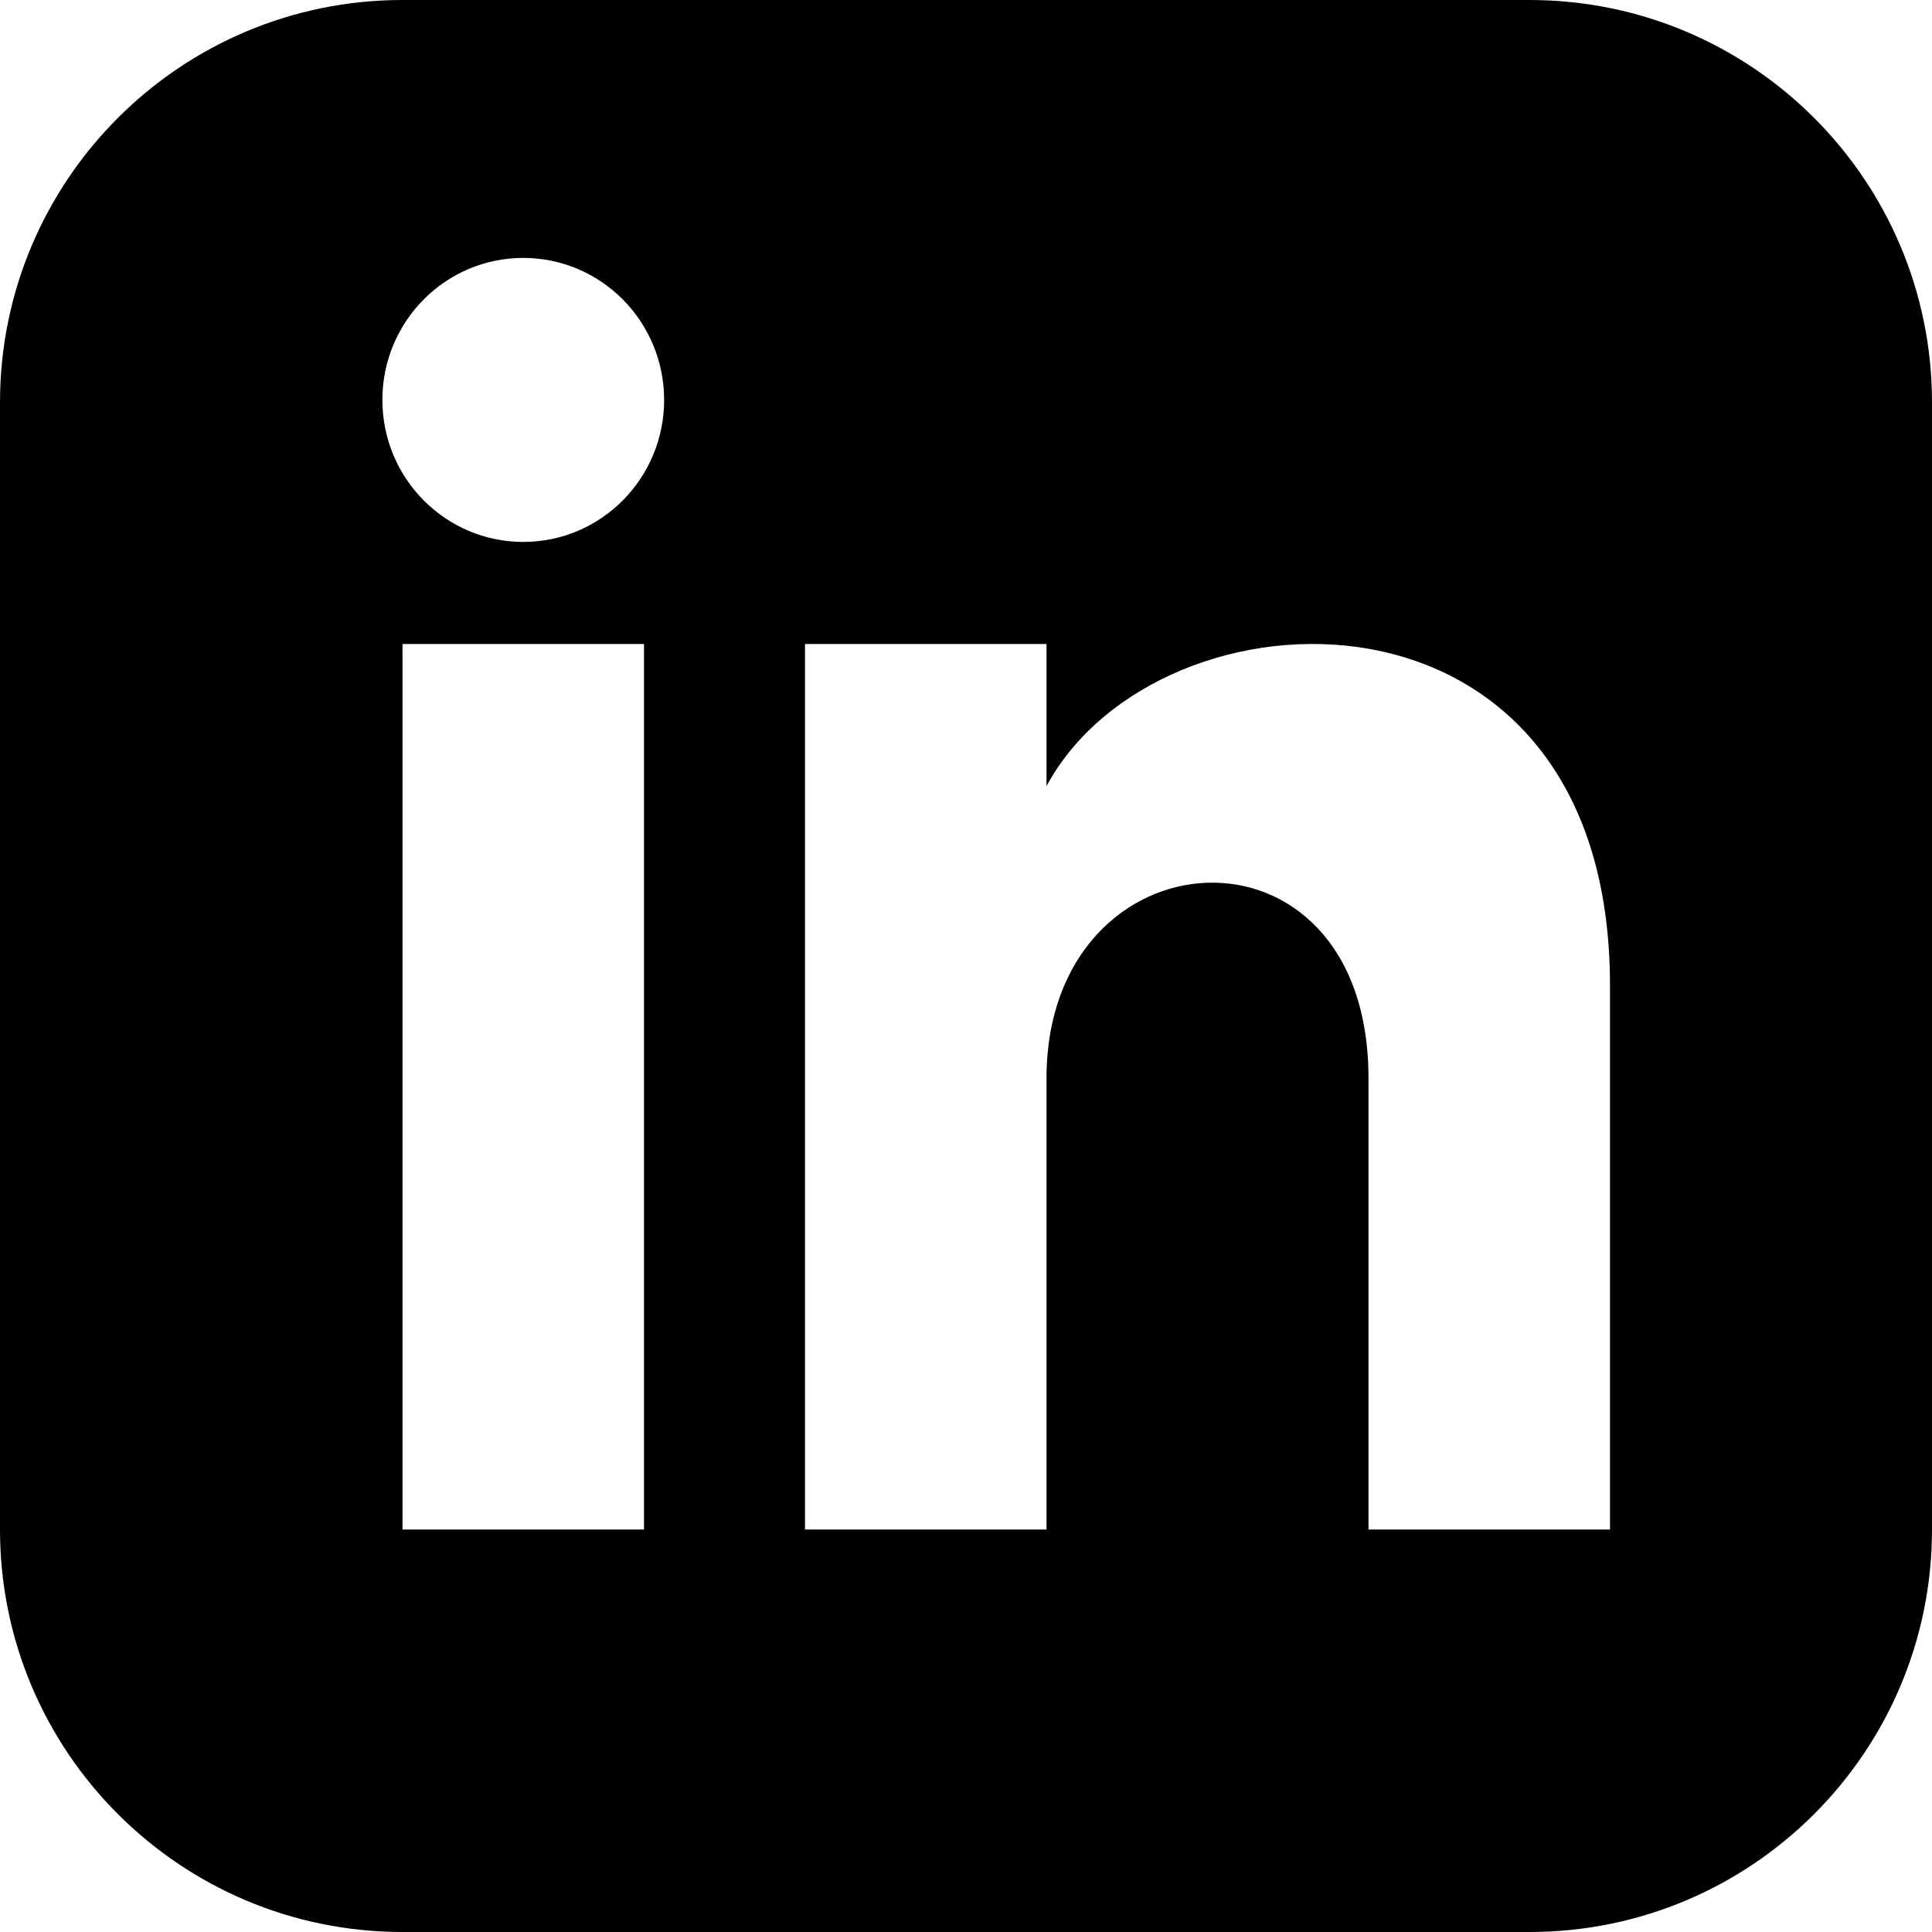
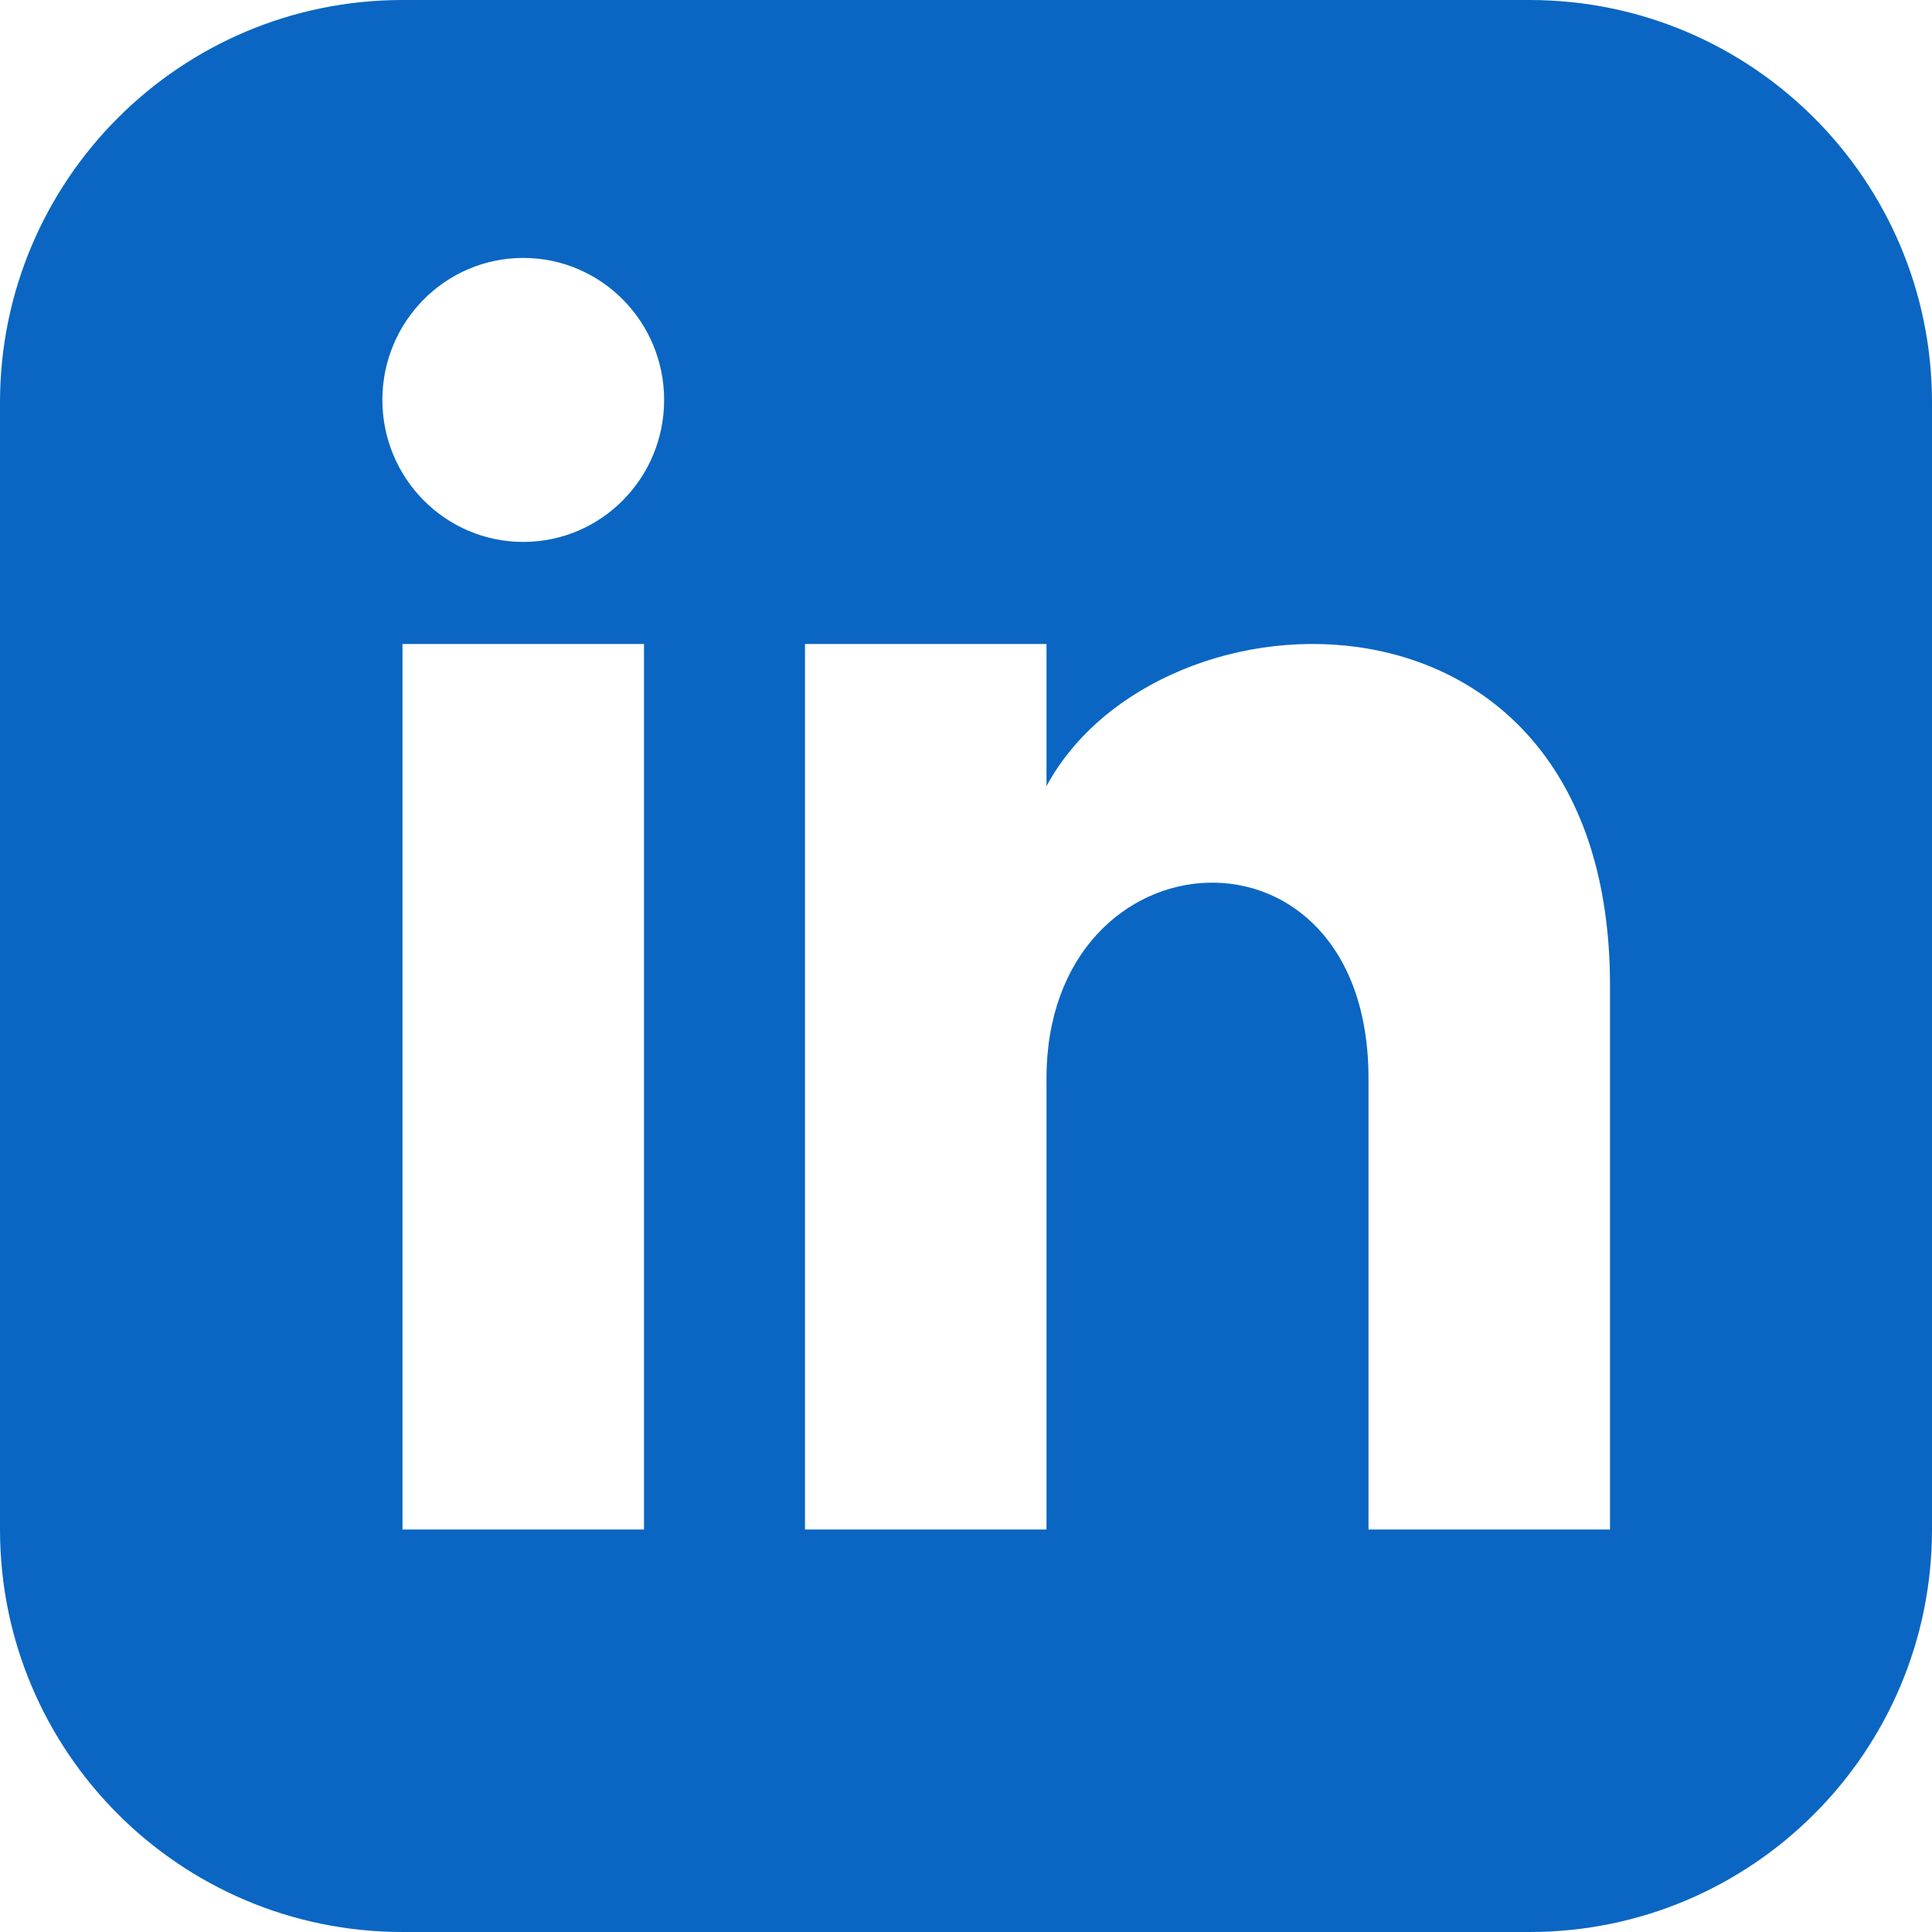
- <svg xmlns="http://www.w3.org/2000/svg" aria-hidden="true" fill="currentColor" viewBox="0 0 24 24">
+ <svg xmlns="http://www.w3.org/2000/svg" aria-hidden="true" fill="#0a66c2" viewBox="0 0 24 24">
  <path d="M19 0h-14c-2.761 0-5 2.239-5 5v14c0 2.761 2.239 5 5 5h14c2.762 0 5-2.239 5-5v-14c0-2.761-2.238-5-5-5zm-11 19h-3v-11h3v11zm-1.5-12.268c-.966 0-1.75-.79-1.75-1.764s.784-1.764 1.75-1.764 1.75.79 1.75 1.764-.783 1.764-1.75 1.764zm13.5 12.268h-3v-5.604c0-3.368-4-3.113-4 0v5.604h-3v-11h3v1.765c1.396-2.586 7-2.777 7 2.476v6.759z" />
</svg>
